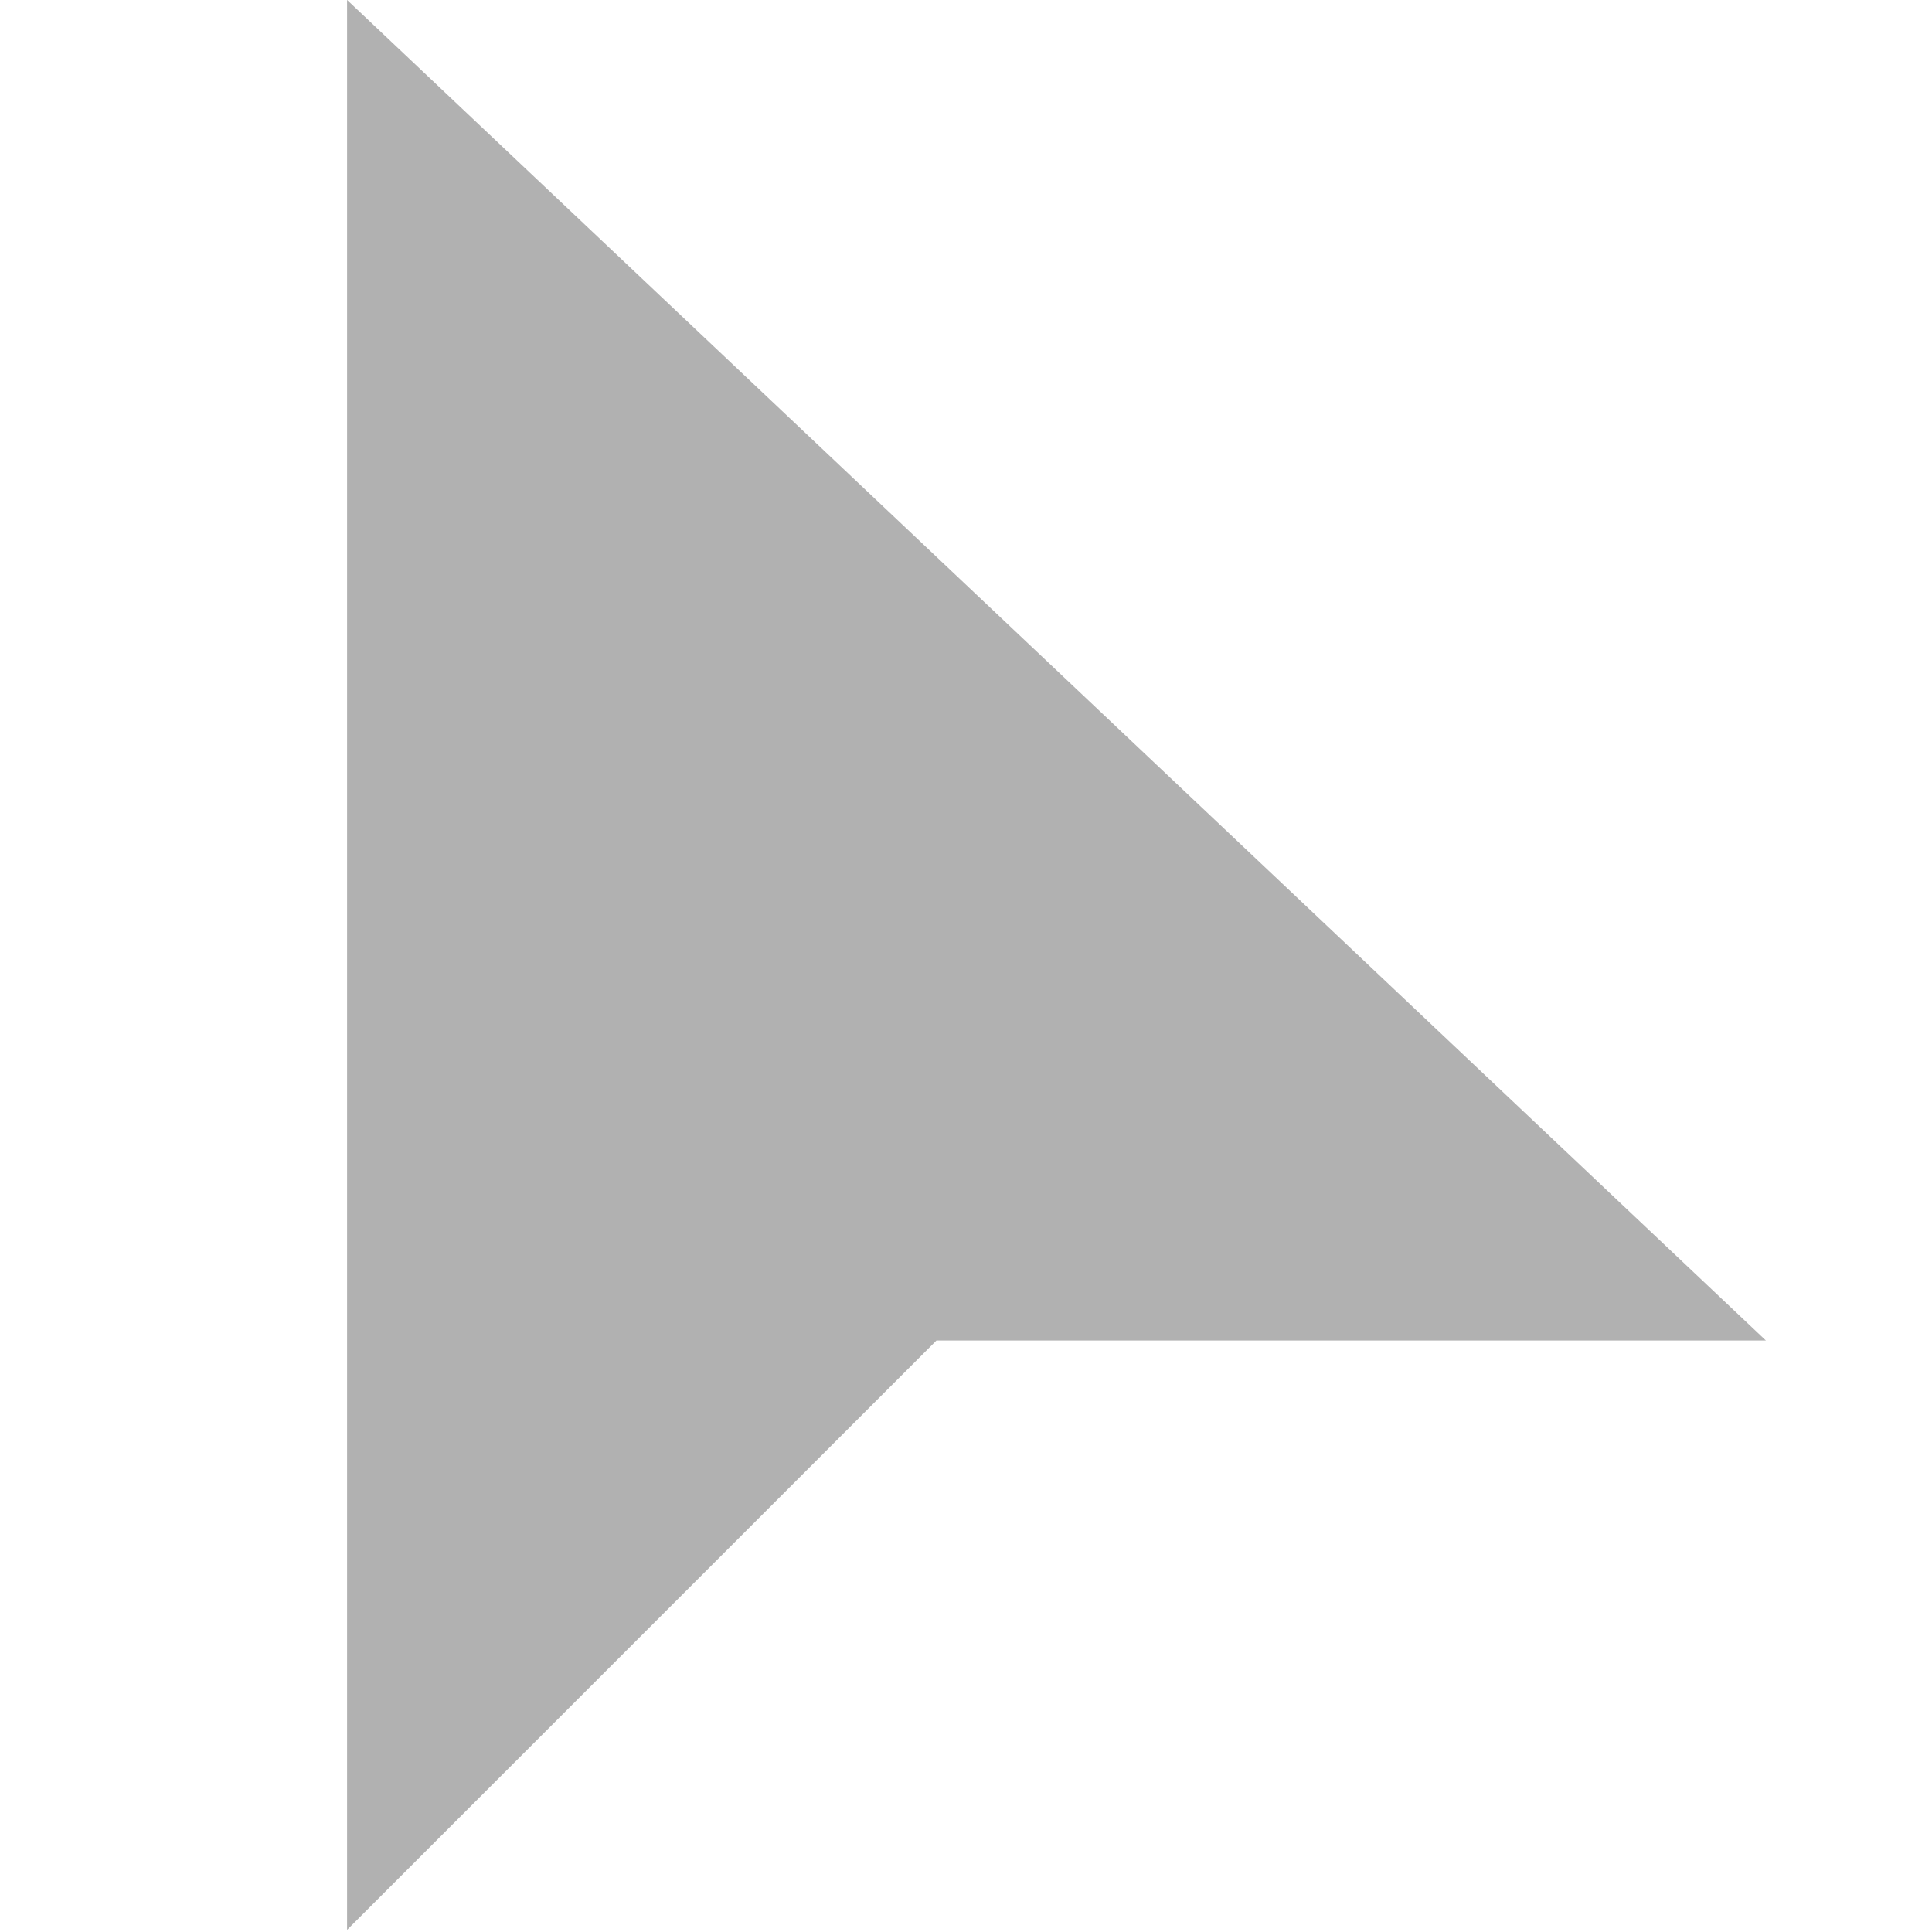
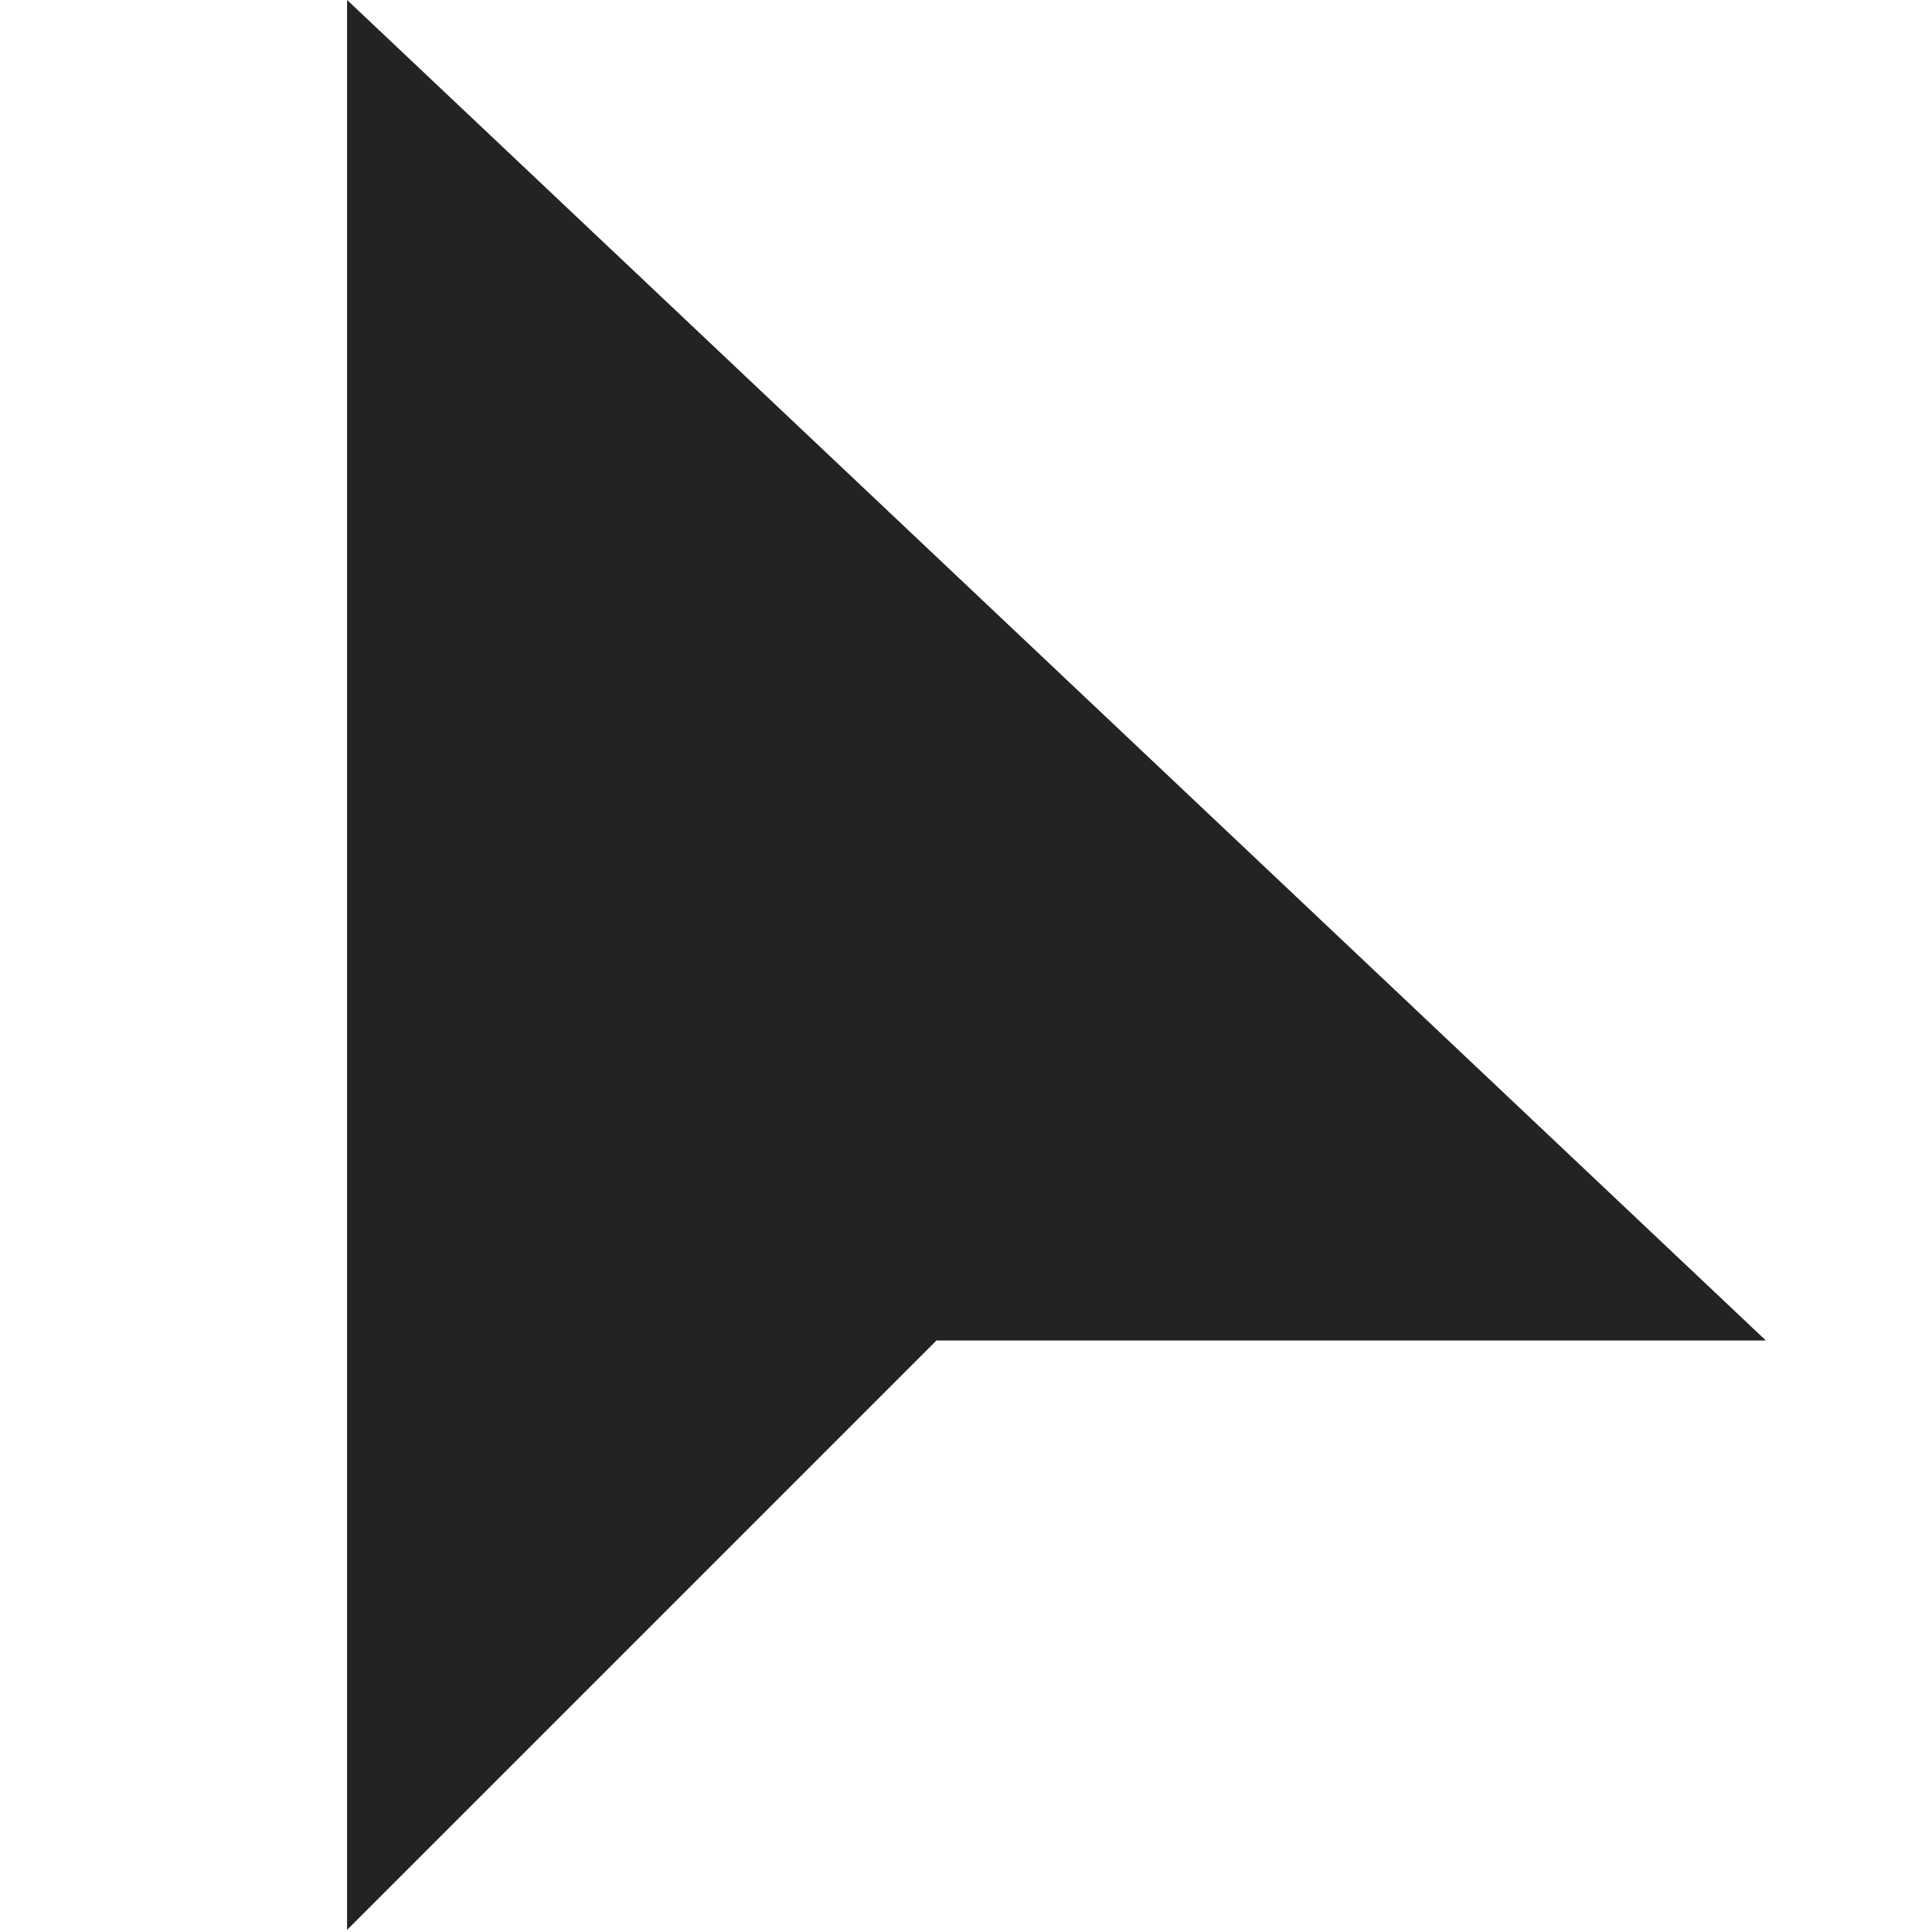
<svg xmlns="http://www.w3.org/2000/svg" width="32" height="32" viewBox="0 0 8.467 8.467" version="1.1" id="svg8">
  <defs id="defs2">
    <marker style="overflow:visible" id="Arrow1Lstart" refX="0.0" refY="0.0" orient="auto">
      <path transform="scale(0.8) translate(12.5,0)" style="fill-rule:evenodd;stroke:#000000;stroke-width:1.0pt" d="M 0.0,0.0 L 5.0,-5.0 L -12.5,0.0 L 5.0,5.0 L 0.0,0.0 z " id="path850" />
    </marker>
  </defs>
  <g id="layer1" transform="translate(0,-288.5333)">
-     <path style="fill:#b1b1b1;fill-opacity:1;stroke:none;stroke-width:0.25px;stroke-linecap:butt;stroke-linejoin:miter;stroke-opacity:1" d="m 1.521,288.533 v 8.458 l 2.583,-2.583 h 3.635 z" id="path858" />
+     <path style="fill:#232323;fill-opacity:1;stroke:none;stroke-width:0.25px;stroke-linecap:butt;stroke-linejoin:miter;stroke-opacity:1" d="m 1.521,288.533 v 8.458 l 2.583,-2.583 h 3.635 z" id="path858" />
  </g>
</svg>
